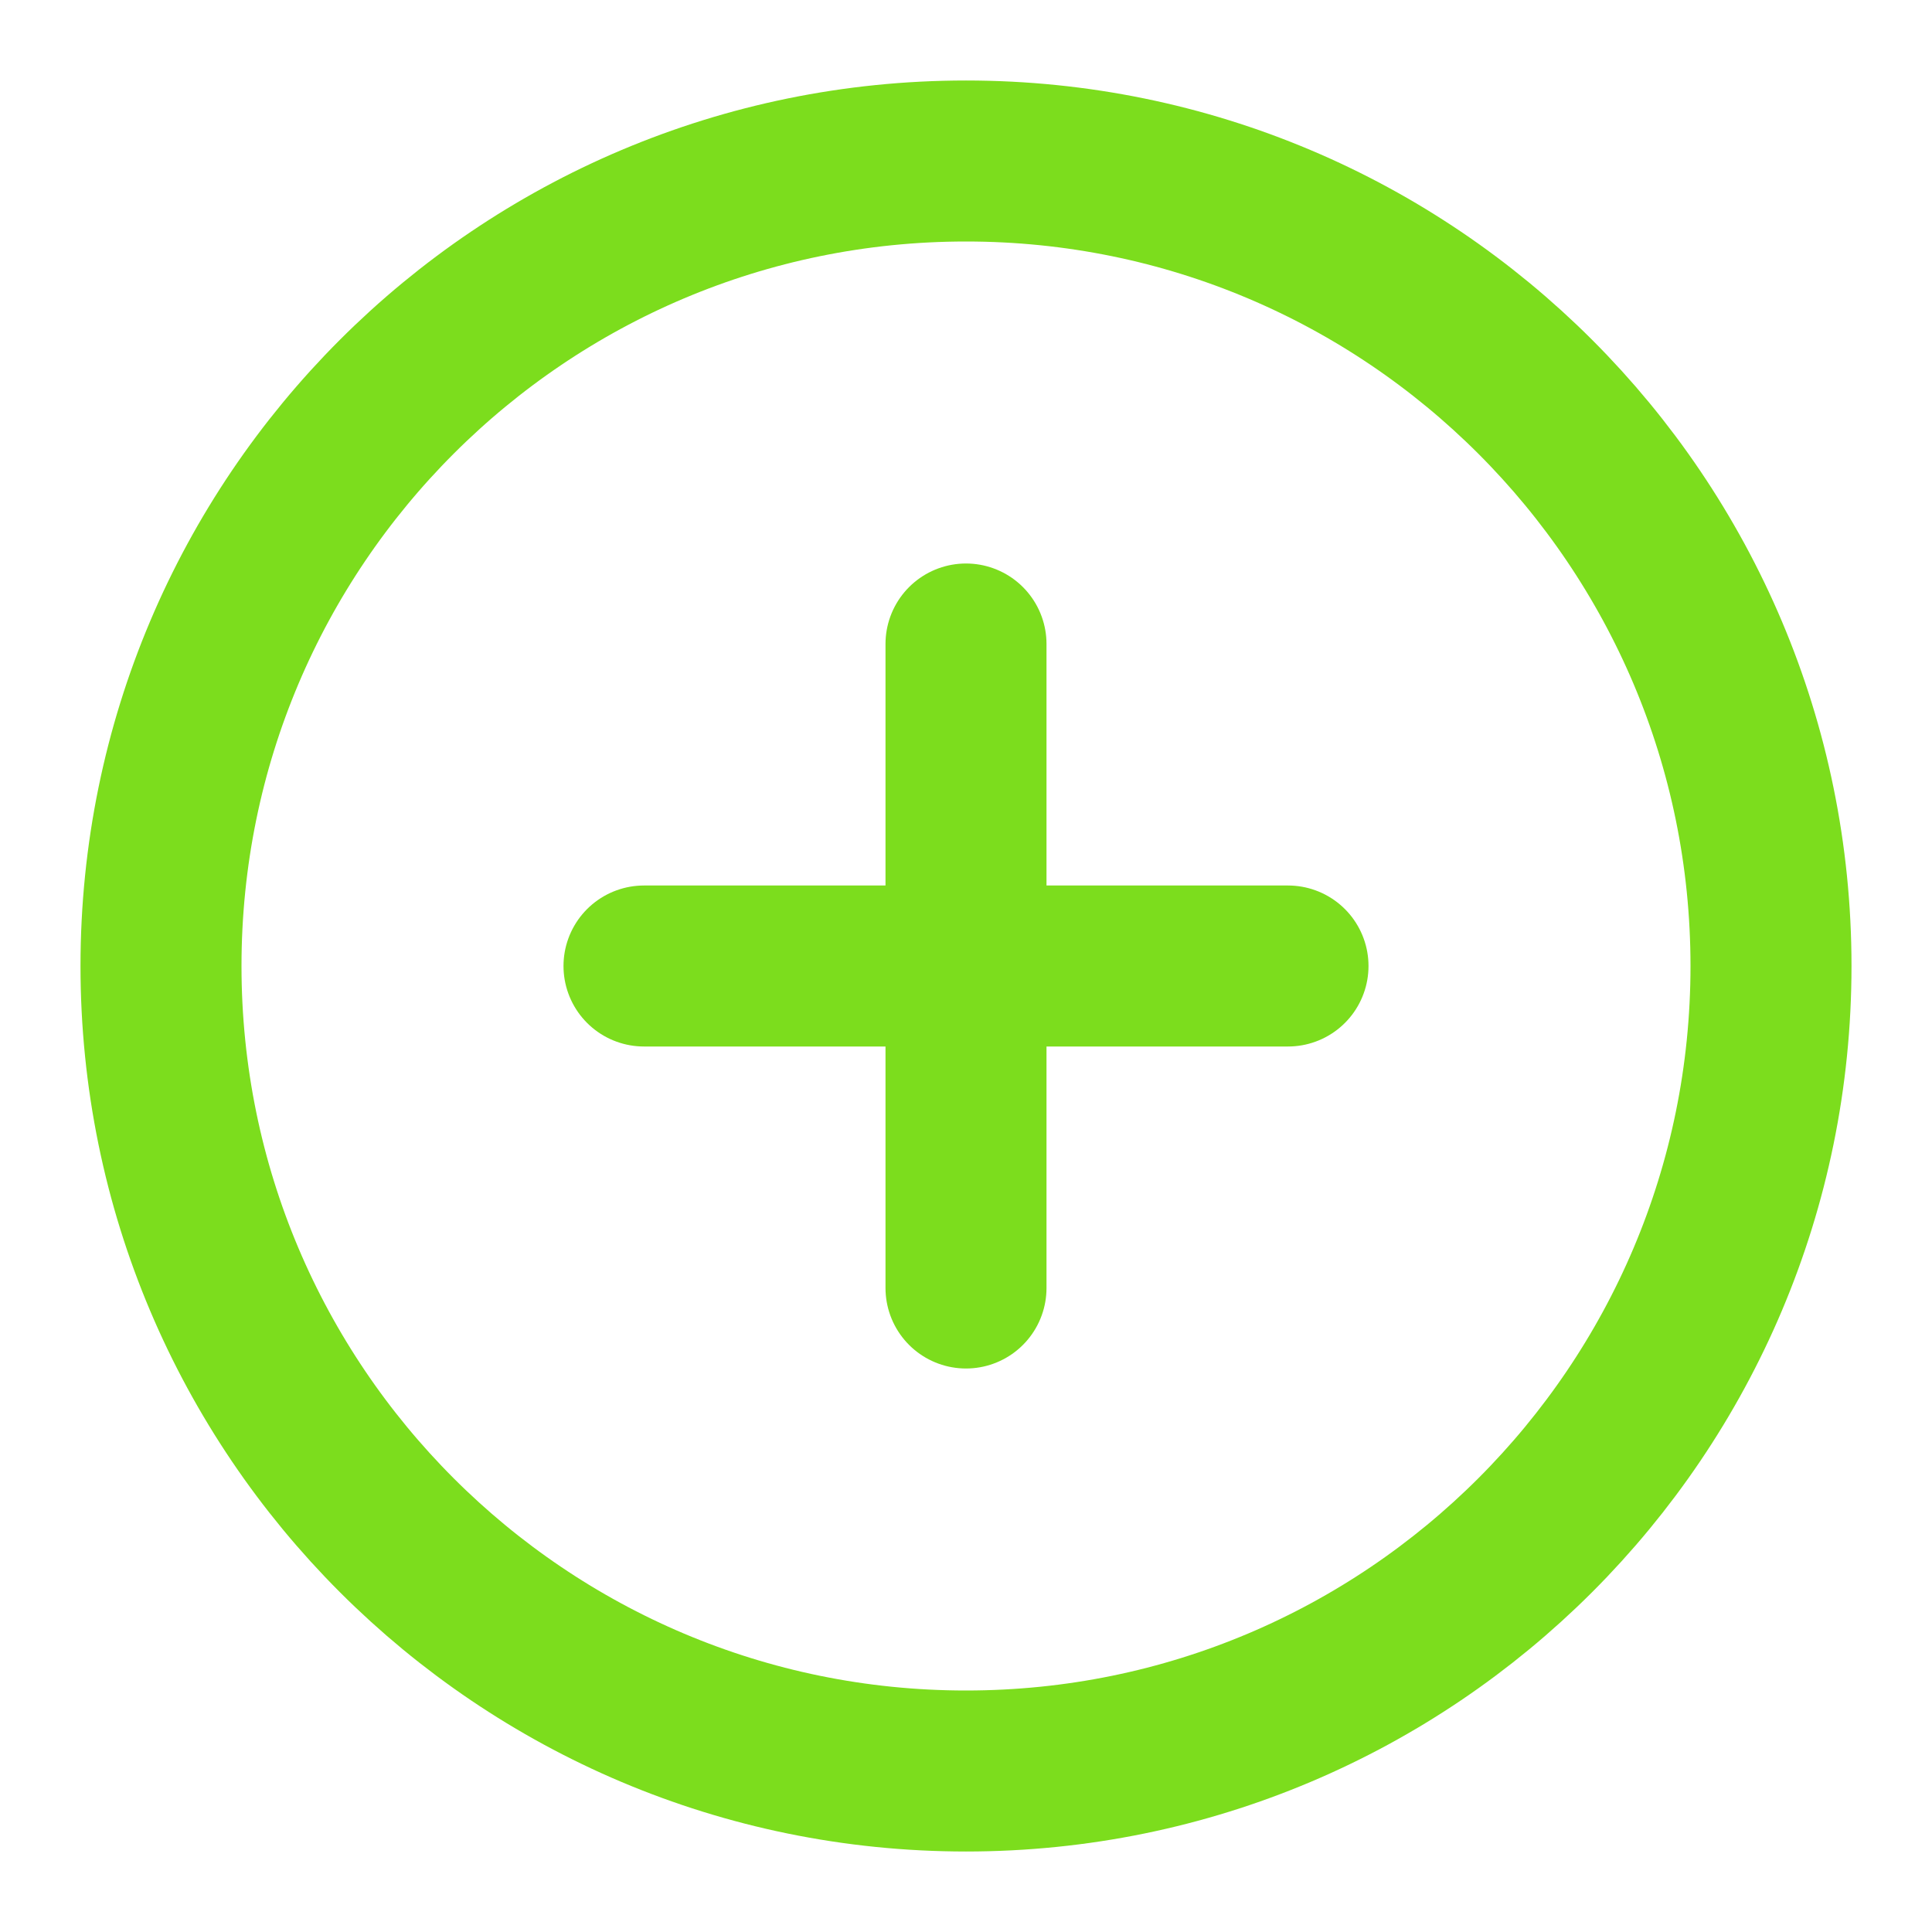
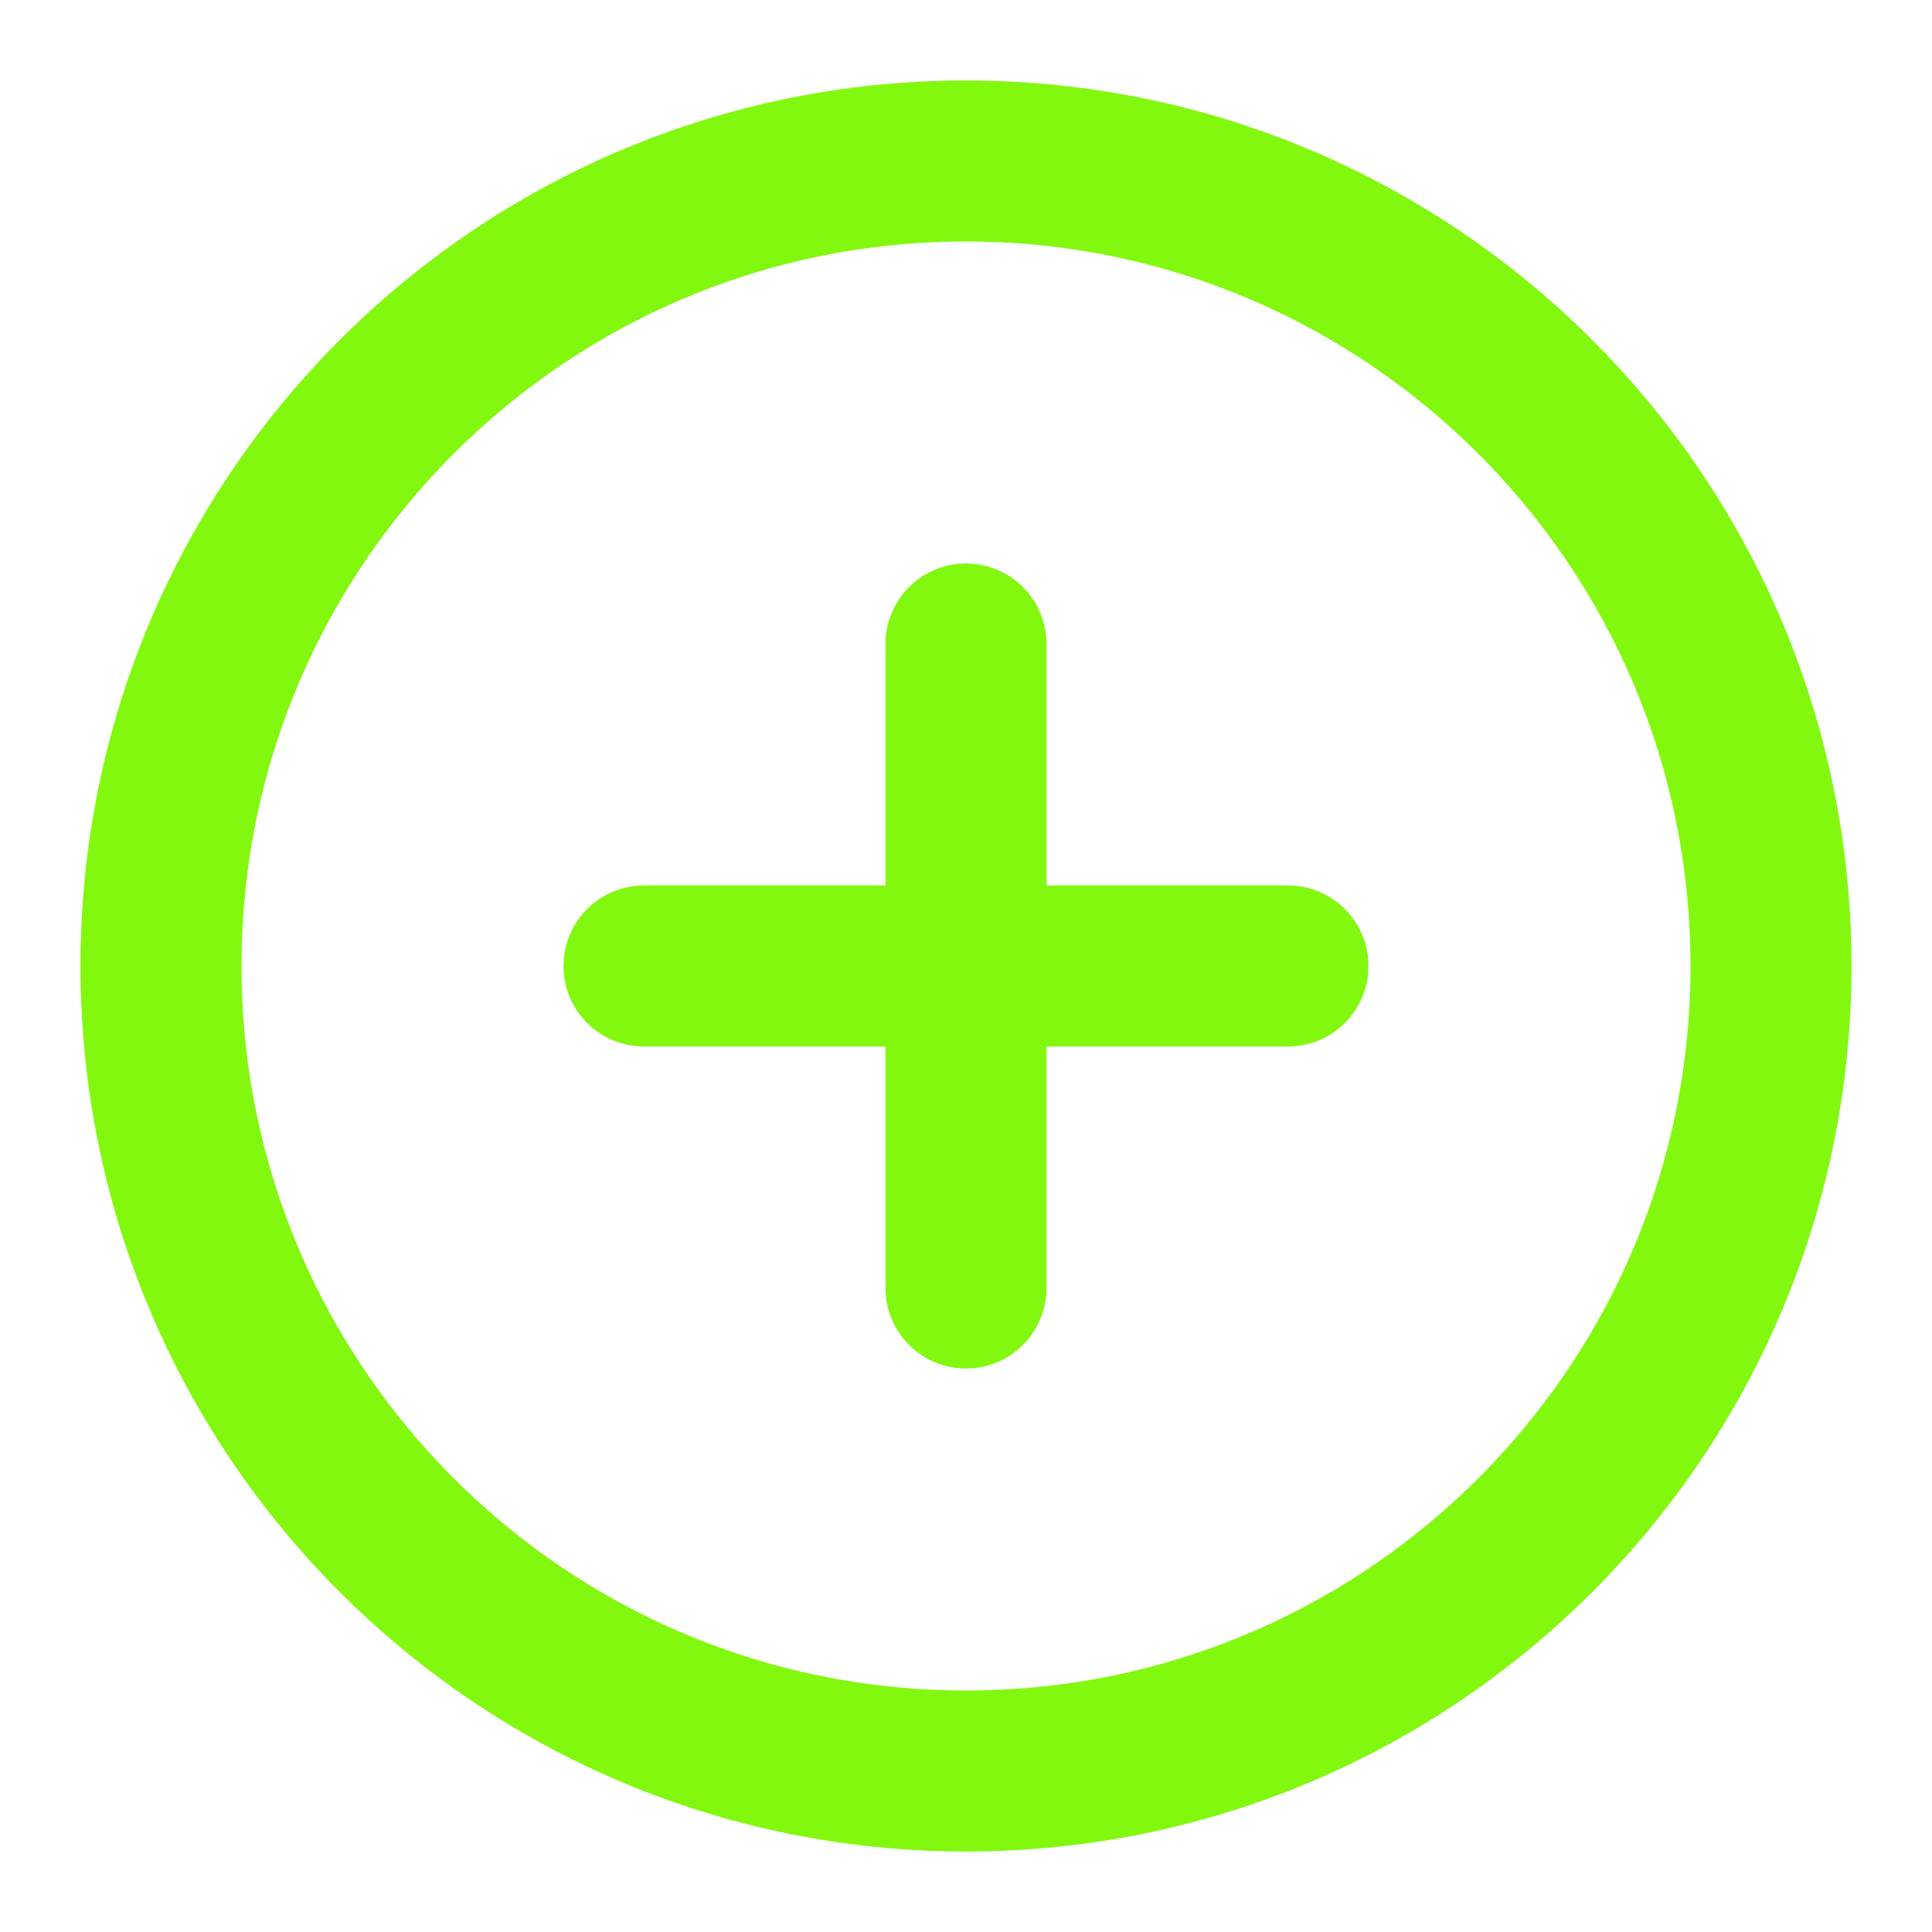
<svg xmlns="http://www.w3.org/2000/svg" width="24" height="24" viewBox="0 0 24 24" fill="none">
-   <path d="M12 22C17.523 22 22 17.523 22 12C22 6.477 17.523 2 12 2C6.477 2 2 6.477 2 12C2 17.523 6.477 22 12 22Z" stroke="#7CDD1D" stroke-width="2" stroke-linecap="round" stroke-linejoin="round" />
-   <path d="M12 8V16" stroke="#7CDD1D" stroke-width="2" stroke-linecap="round" stroke-linejoin="round" />
-   <path d="M8 12H16" stroke="#7CDD1D" stroke-width="2" stroke-linecap="round" stroke-linejoin="round" />
+   <path d="M12 22C17.523 22 22 17.523 22 12C22 6.477 17.523 2 12 2C6.477 2 2 6.477 2 12C2 17.523 6.477 22 12 22Z" stroke="#82F80E" stroke-width="2" stroke-linecap="round" stroke-linejoin="round" />
+   <path d="M12 8V16" stroke="#82F80E" stroke-width="2" stroke-linecap="round" stroke-linejoin="round" />
+   <path d="M8 12H16" stroke="#82F80E" stroke-width="2" stroke-linecap="round" stroke-linejoin="round" />
</svg>
